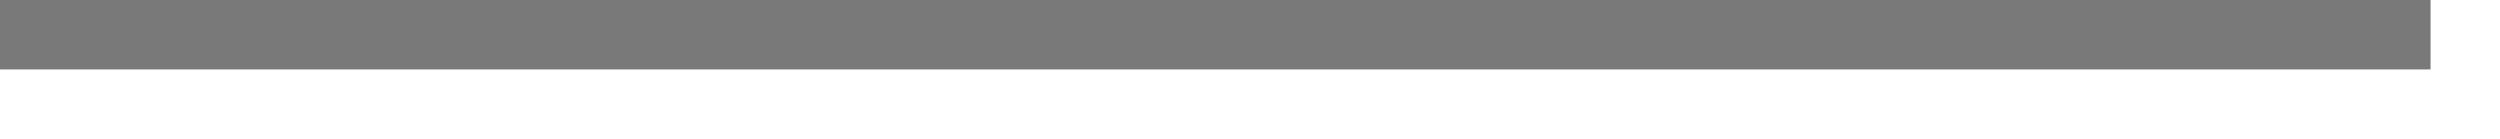
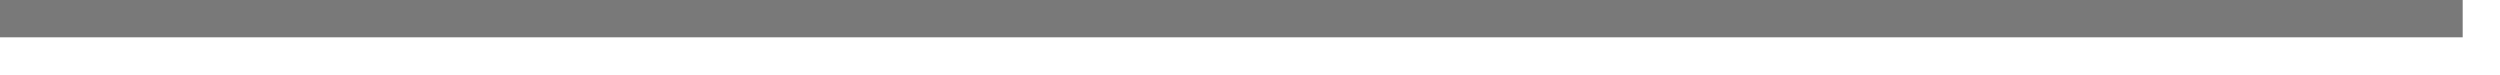
- <svg xmlns="http://www.w3.org/2000/svg" version="1.1" width="36px" height="2px">
-   <g transform="matrix(1 0 0 1 -154 -108 )">
-     <path d="M 154 108.5  L 189 108.5  " stroke-width="1" stroke="#797979" fill="none" />
+ <svg xmlns="http://www.w3.org/2000/svg" version="1.1" width="67px" height="2px">
+   <g transform="matrix(1 0 0 1 -128 -141 )">
+     <path d="M 128 141.5  L 194 141.5  " stroke-width="1" stroke="#797979" fill="none" />
  </g>
</svg>
